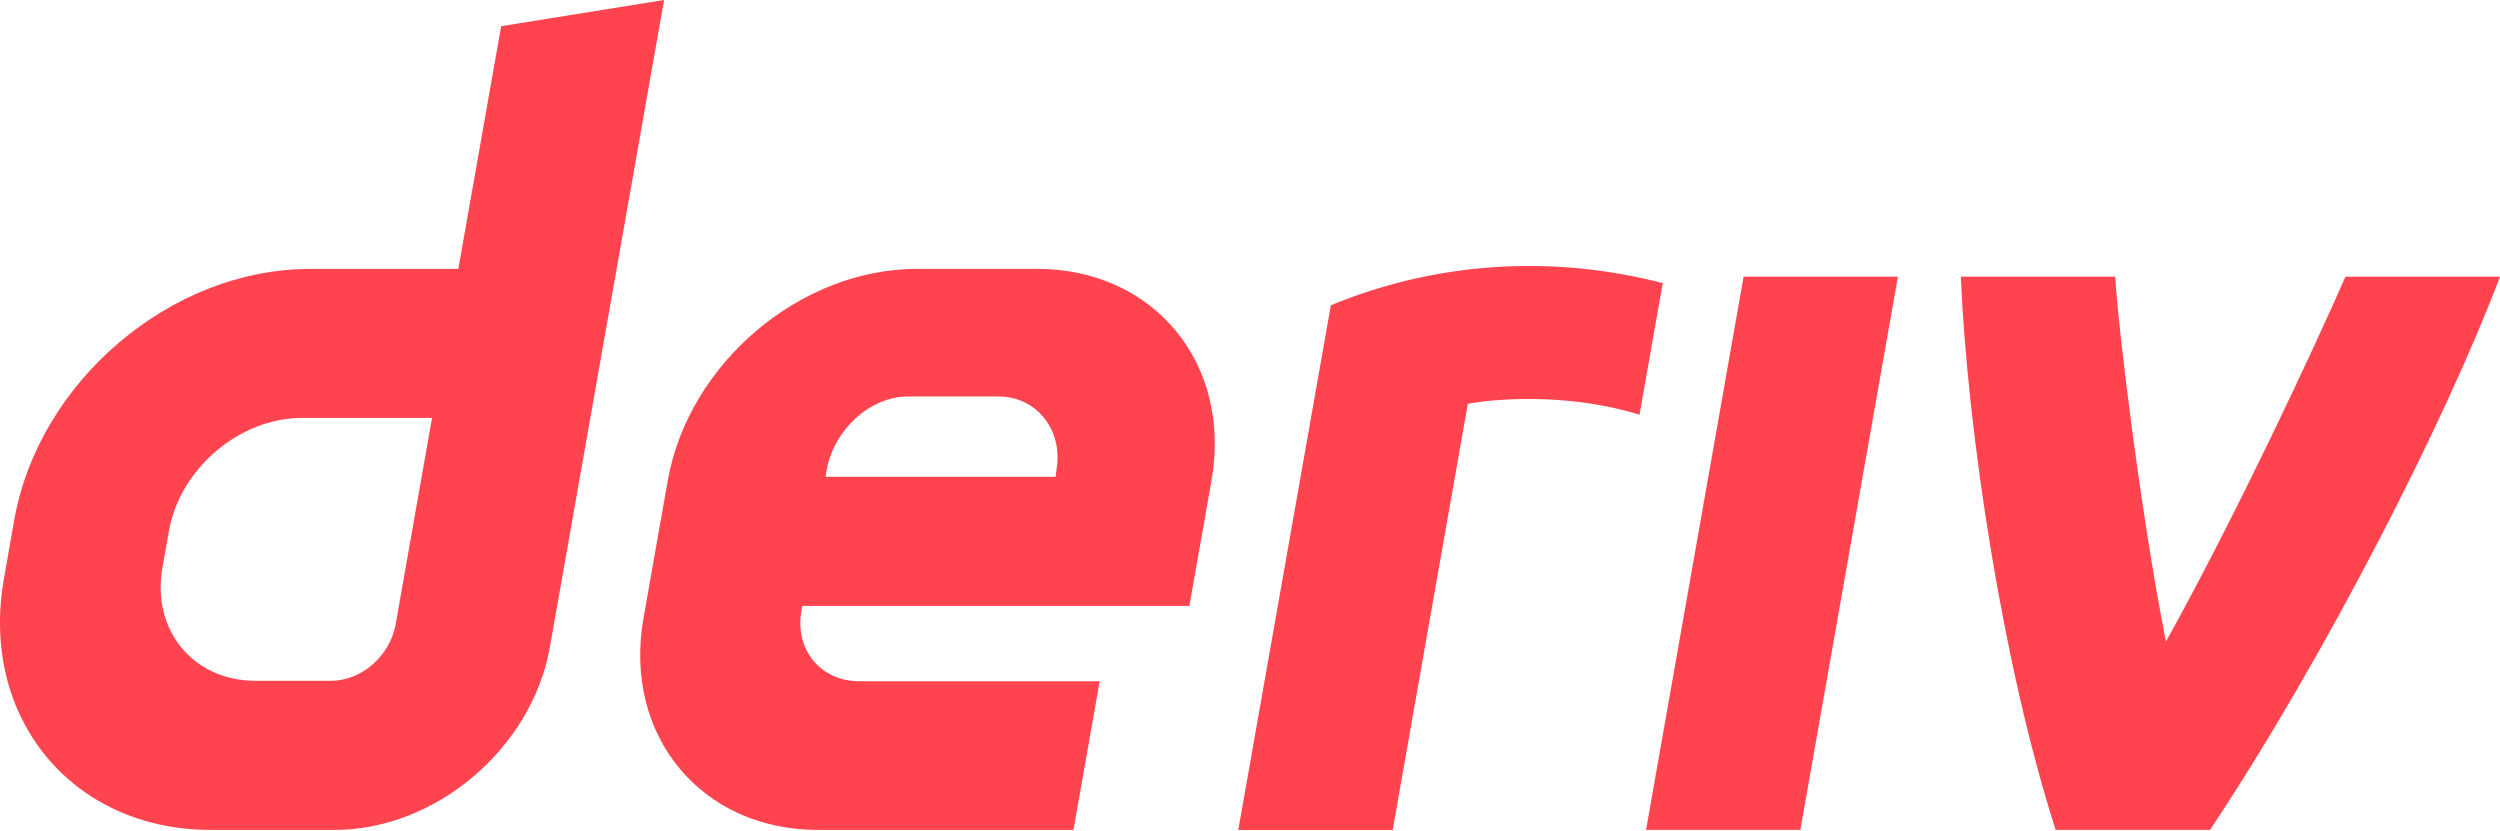
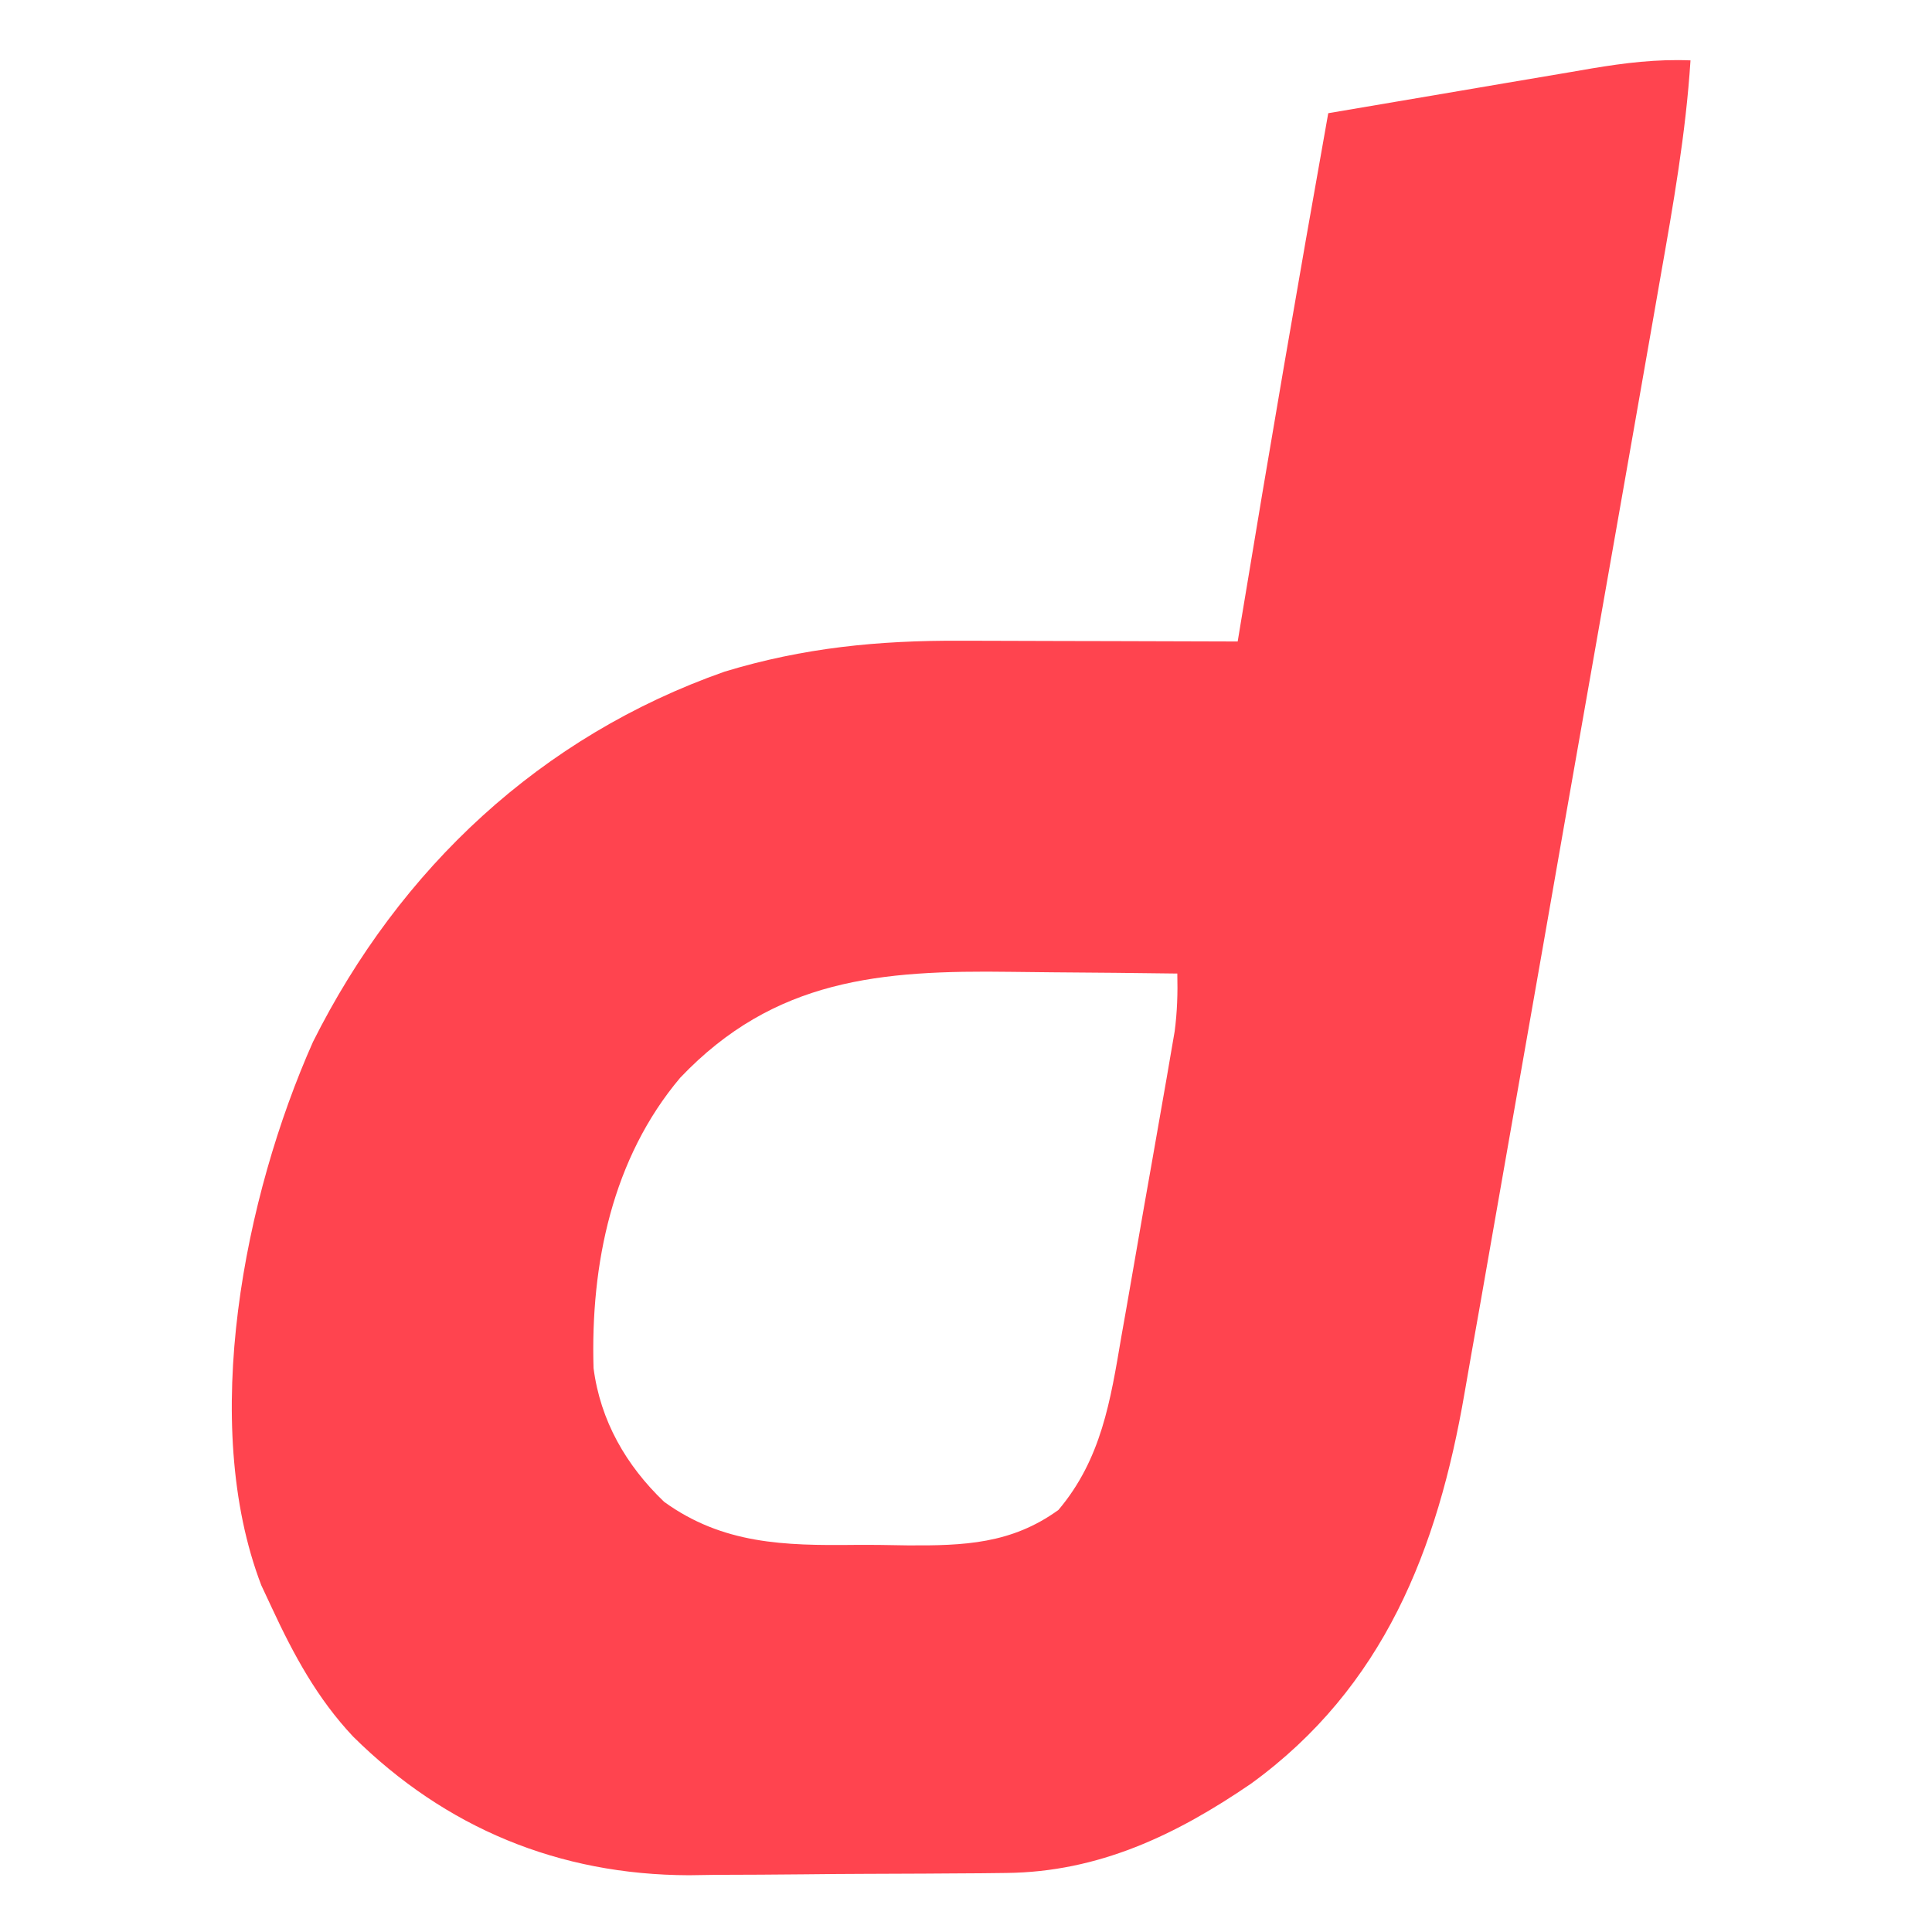
- <svg xmlns="http://www.w3.org/2000/svg" fill="none" viewBox="0 0 216.86 72">
-   <path fill="#FF444F" d="m43.472 2.271-3.715 21.06H26.86c-12.03 0-23.498 9.744-25.623 21.77l-.9 5.118C-1.777 62.246 6.25 71.99 18.281 71.99h10.755c8.768 0 17.122-7.095 18.664-15.86L57.605 0zm-9.15 51.872c-.475 2.707-2.914 4.911-5.622 4.911h-6.534c-5.408 0-9.026-4.388-8.077-9.803l.564-3.192c.958-5.405 6.119-9.803 11.526-9.803h11.298zm108.463 17.845 8.462-47.986h13.385l-8.462 47.986zm1.448-47.433-2.016 11.419c-6.341-1.97-12.883-1.343-14.893-.942L120.806 72h-13.394l8.032-45.52c4.357-1.803 15.055-5.462 28.789-1.925m-54.27-1.232h-10.42c-10.152 0-19.83 8.221-21.619 18.37L55.819 53.62c-1.79 10.15 4.981 18.37 15.135 18.37h22.163l2.273-12.895H74.562c-3.38 0-5.644-2.737-5.041-6.127l.07-.405h33.58l1.918-10.87c1.789-10.149-4.982-18.37-15.135-18.37zm1.69 17.342-.079.692H71.606l.109-.613c.602-3.38 3.687-6.354 7.077-6.354h7.8c3.351 0 5.615 2.925 5.061 6.275m111.81-16.663h13.394c-4.563 12.126-15.019 32.755-25.149 47.986h-13.394c-4.65-14.496-7.653-34.695-8.225-47.986h13.395c.241 4.335 2.183 20.417 4.399 31.651 6.077-10.93 12.777-25.269 15.569-31.651z" />
+ <svg xmlns="http://www.w3.org/2000/svg" width="256" height="256">
+   <path d="M224 8c-.619 9.67-2.292 19.13-3.972 28.658l-.922 5.291q-1.246 7.144-2.504 14.287l-1.572 8.946q-2.46 14.025-4.935 28.05a16286 16286 0 0 0-5.661 32.272 11916 11916 0 0 1-4.395 25.025q-1.319 7.454-2.615 14.912a3013 3013 0 0 1-2.472 14.031q-.453 2.56-.893 5.121c-3.557 20.69-10.695 38.973-28.286 51.75-9.94 6.797-20.185 11.71-32.443 11.834l-3.38.039-3.634.022-3.779.025q-3.963.021-7.925.032-4.026.014-8.05.062c-3.895.043-7.788.059-11.683.069l-3.578.053c-17.241-.044-32.268-6.26-44.5-18.362C42.035 225.056 38.91 219.267 36 213l-1.375-2.937c-8.245-21.528-2.25-51.57 6.848-72.012C52.983 115.06 71.683 97.549 96 89c10.453-3.18 20.413-4.153 31.281-4.098l3.194.005c3.342.005 6.683.018 10.025.03l6.828.014q8.336.017 16.672.049l.456-2.765A5148 5148 0 0 1 176 15q8.805-1.505 17.615-2.99 2.994-.507 5.988-1.02 4.311-.734 8.624-1.459l2.69-.464C215.333 8.331 219.503 7.82 224 8M90.125 142.813c-8.985 10.66-11.885 24.665-11.477 38.468C79.55 188.25 82.955 194.174 88 199c7.78 5.626 15.988 5.808 25.214 5.707 2.35-.02 4.693.02 7.042.064 7.436.046 13.762-.18 19.998-4.701 5.69-6.744 6.89-14.473 8.324-22.925l.656-3.697q.679-3.85 1.34-7.703c.676-3.932 1.37-7.861 2.067-11.79l1.312-7.498.625-3.558.568-3.318.501-2.908c.342-2.593.418-5.06.353-7.673q-8.242-.112-16.486-.165-2.798-.022-5.594-.061c-17.177-.235-31.31.9-43.795 14.039" fill="#FF444F" />
</svg>
